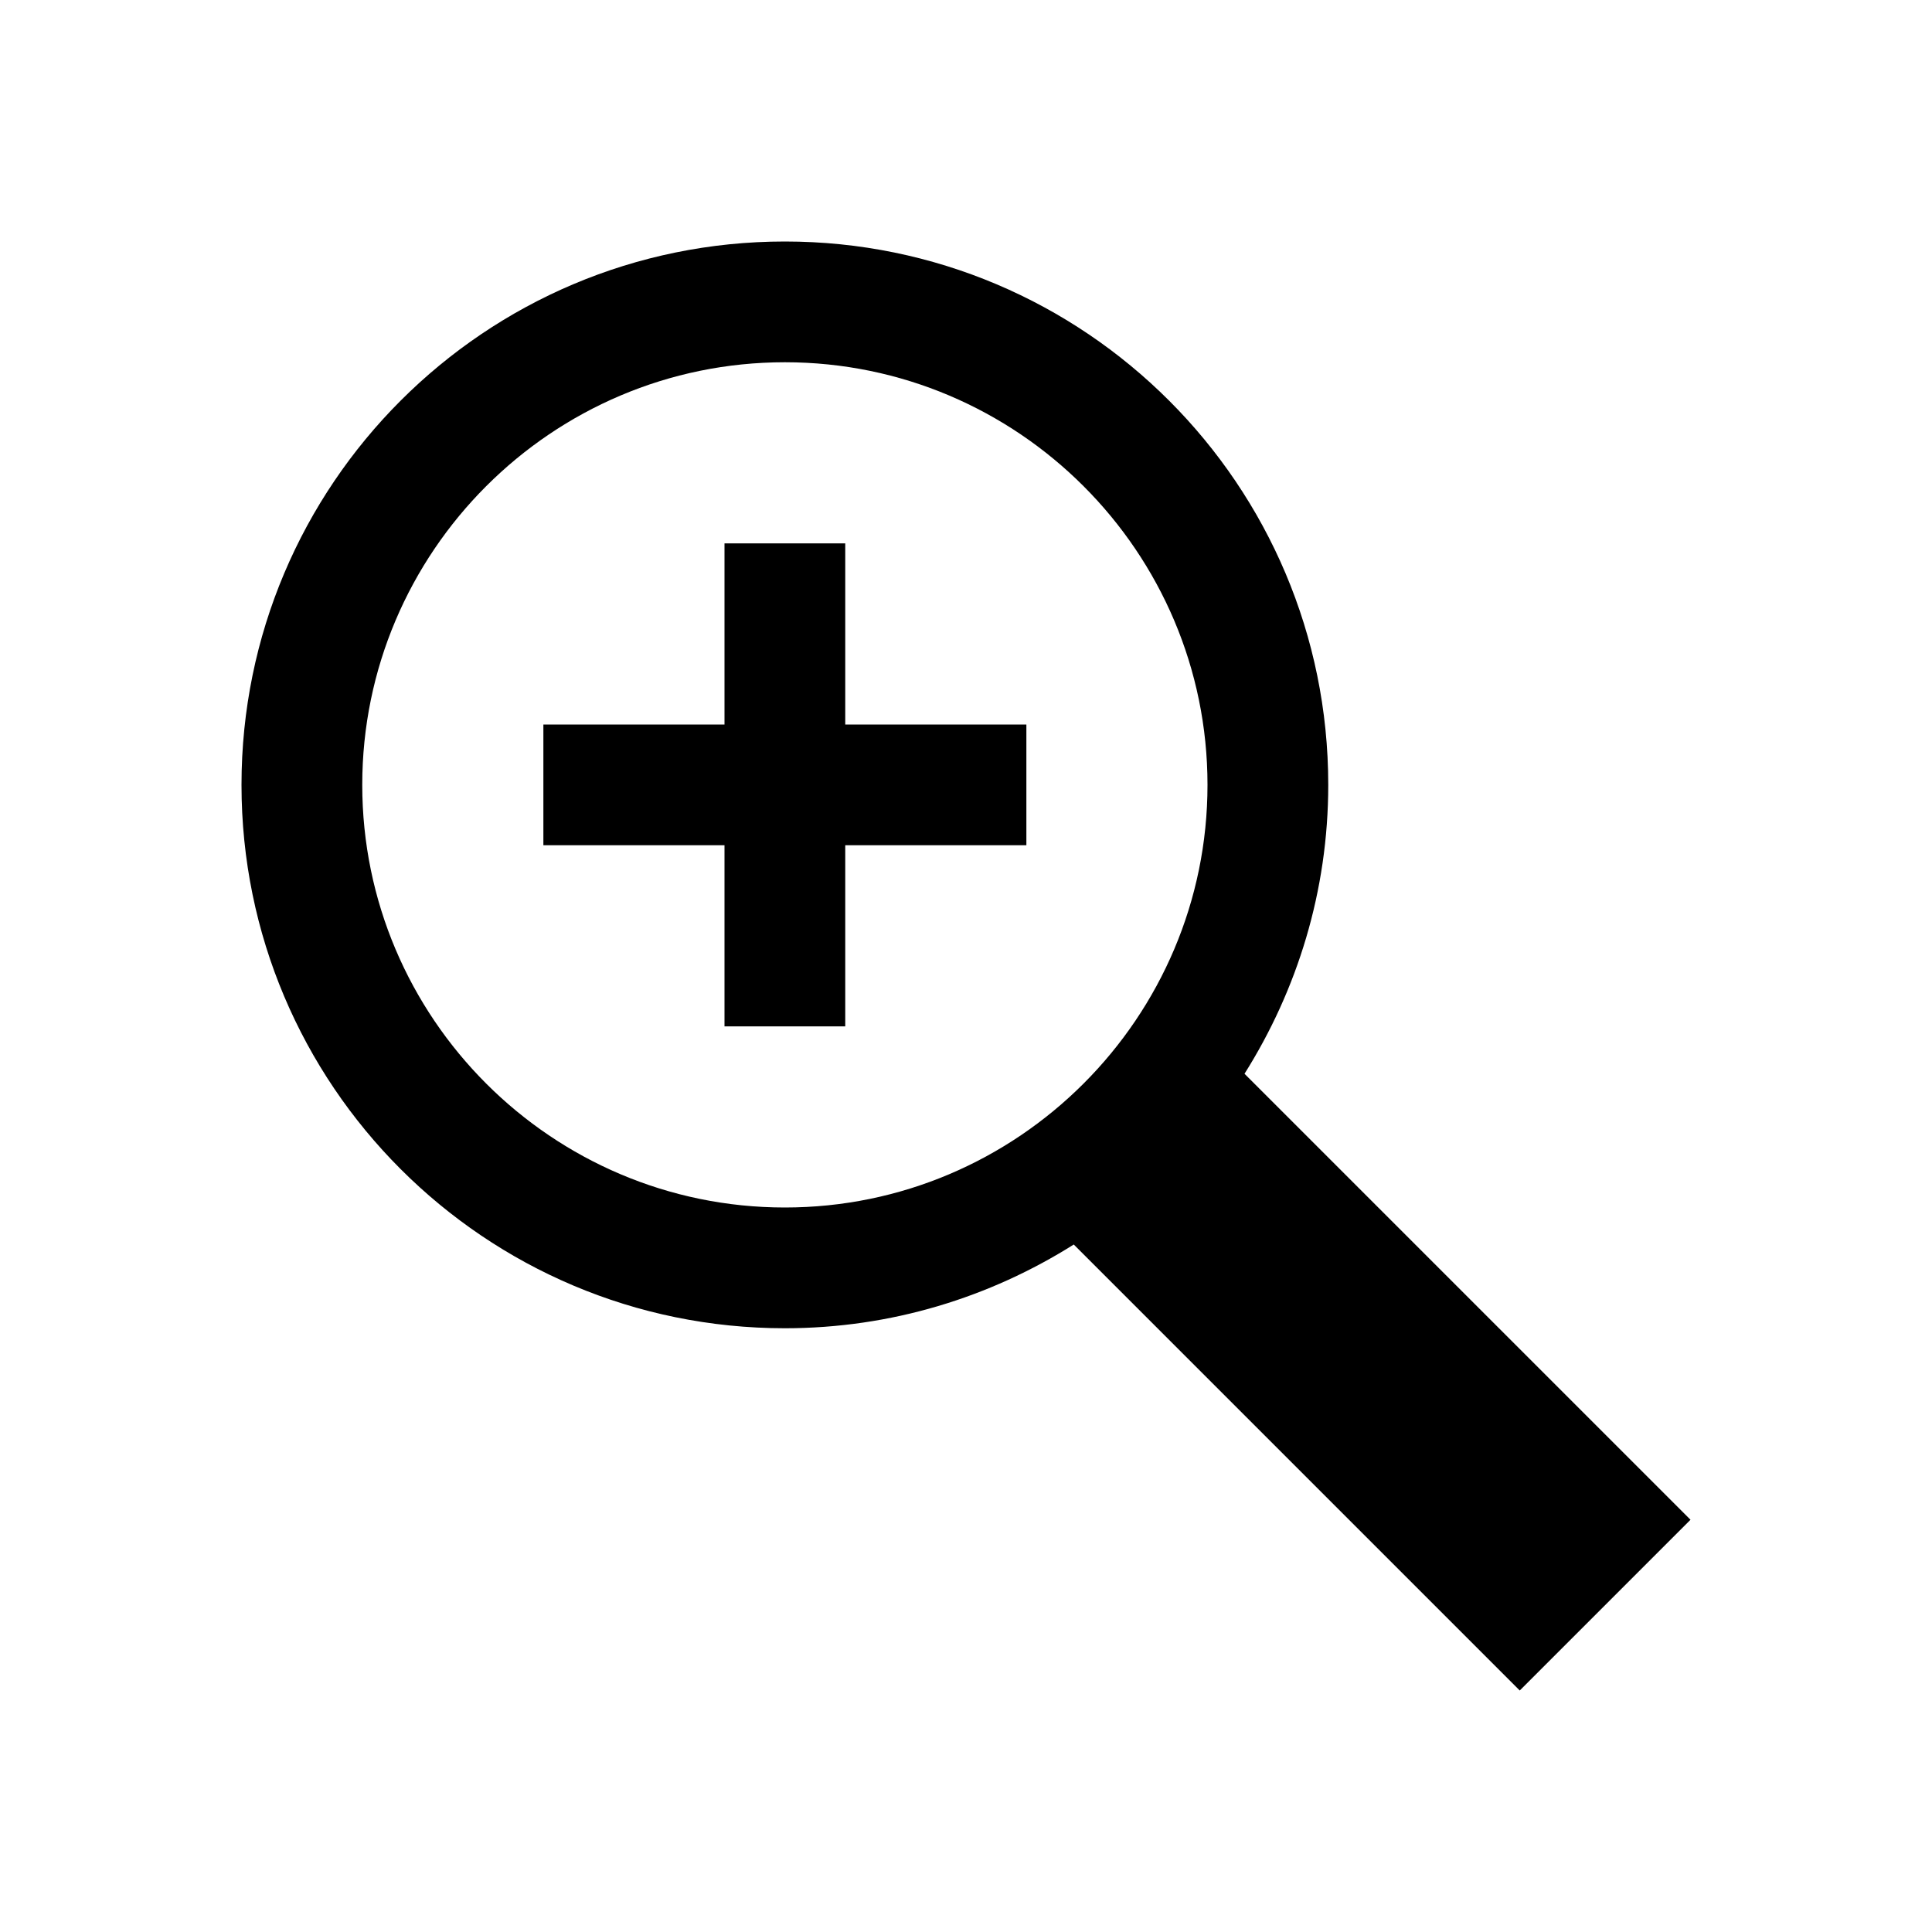
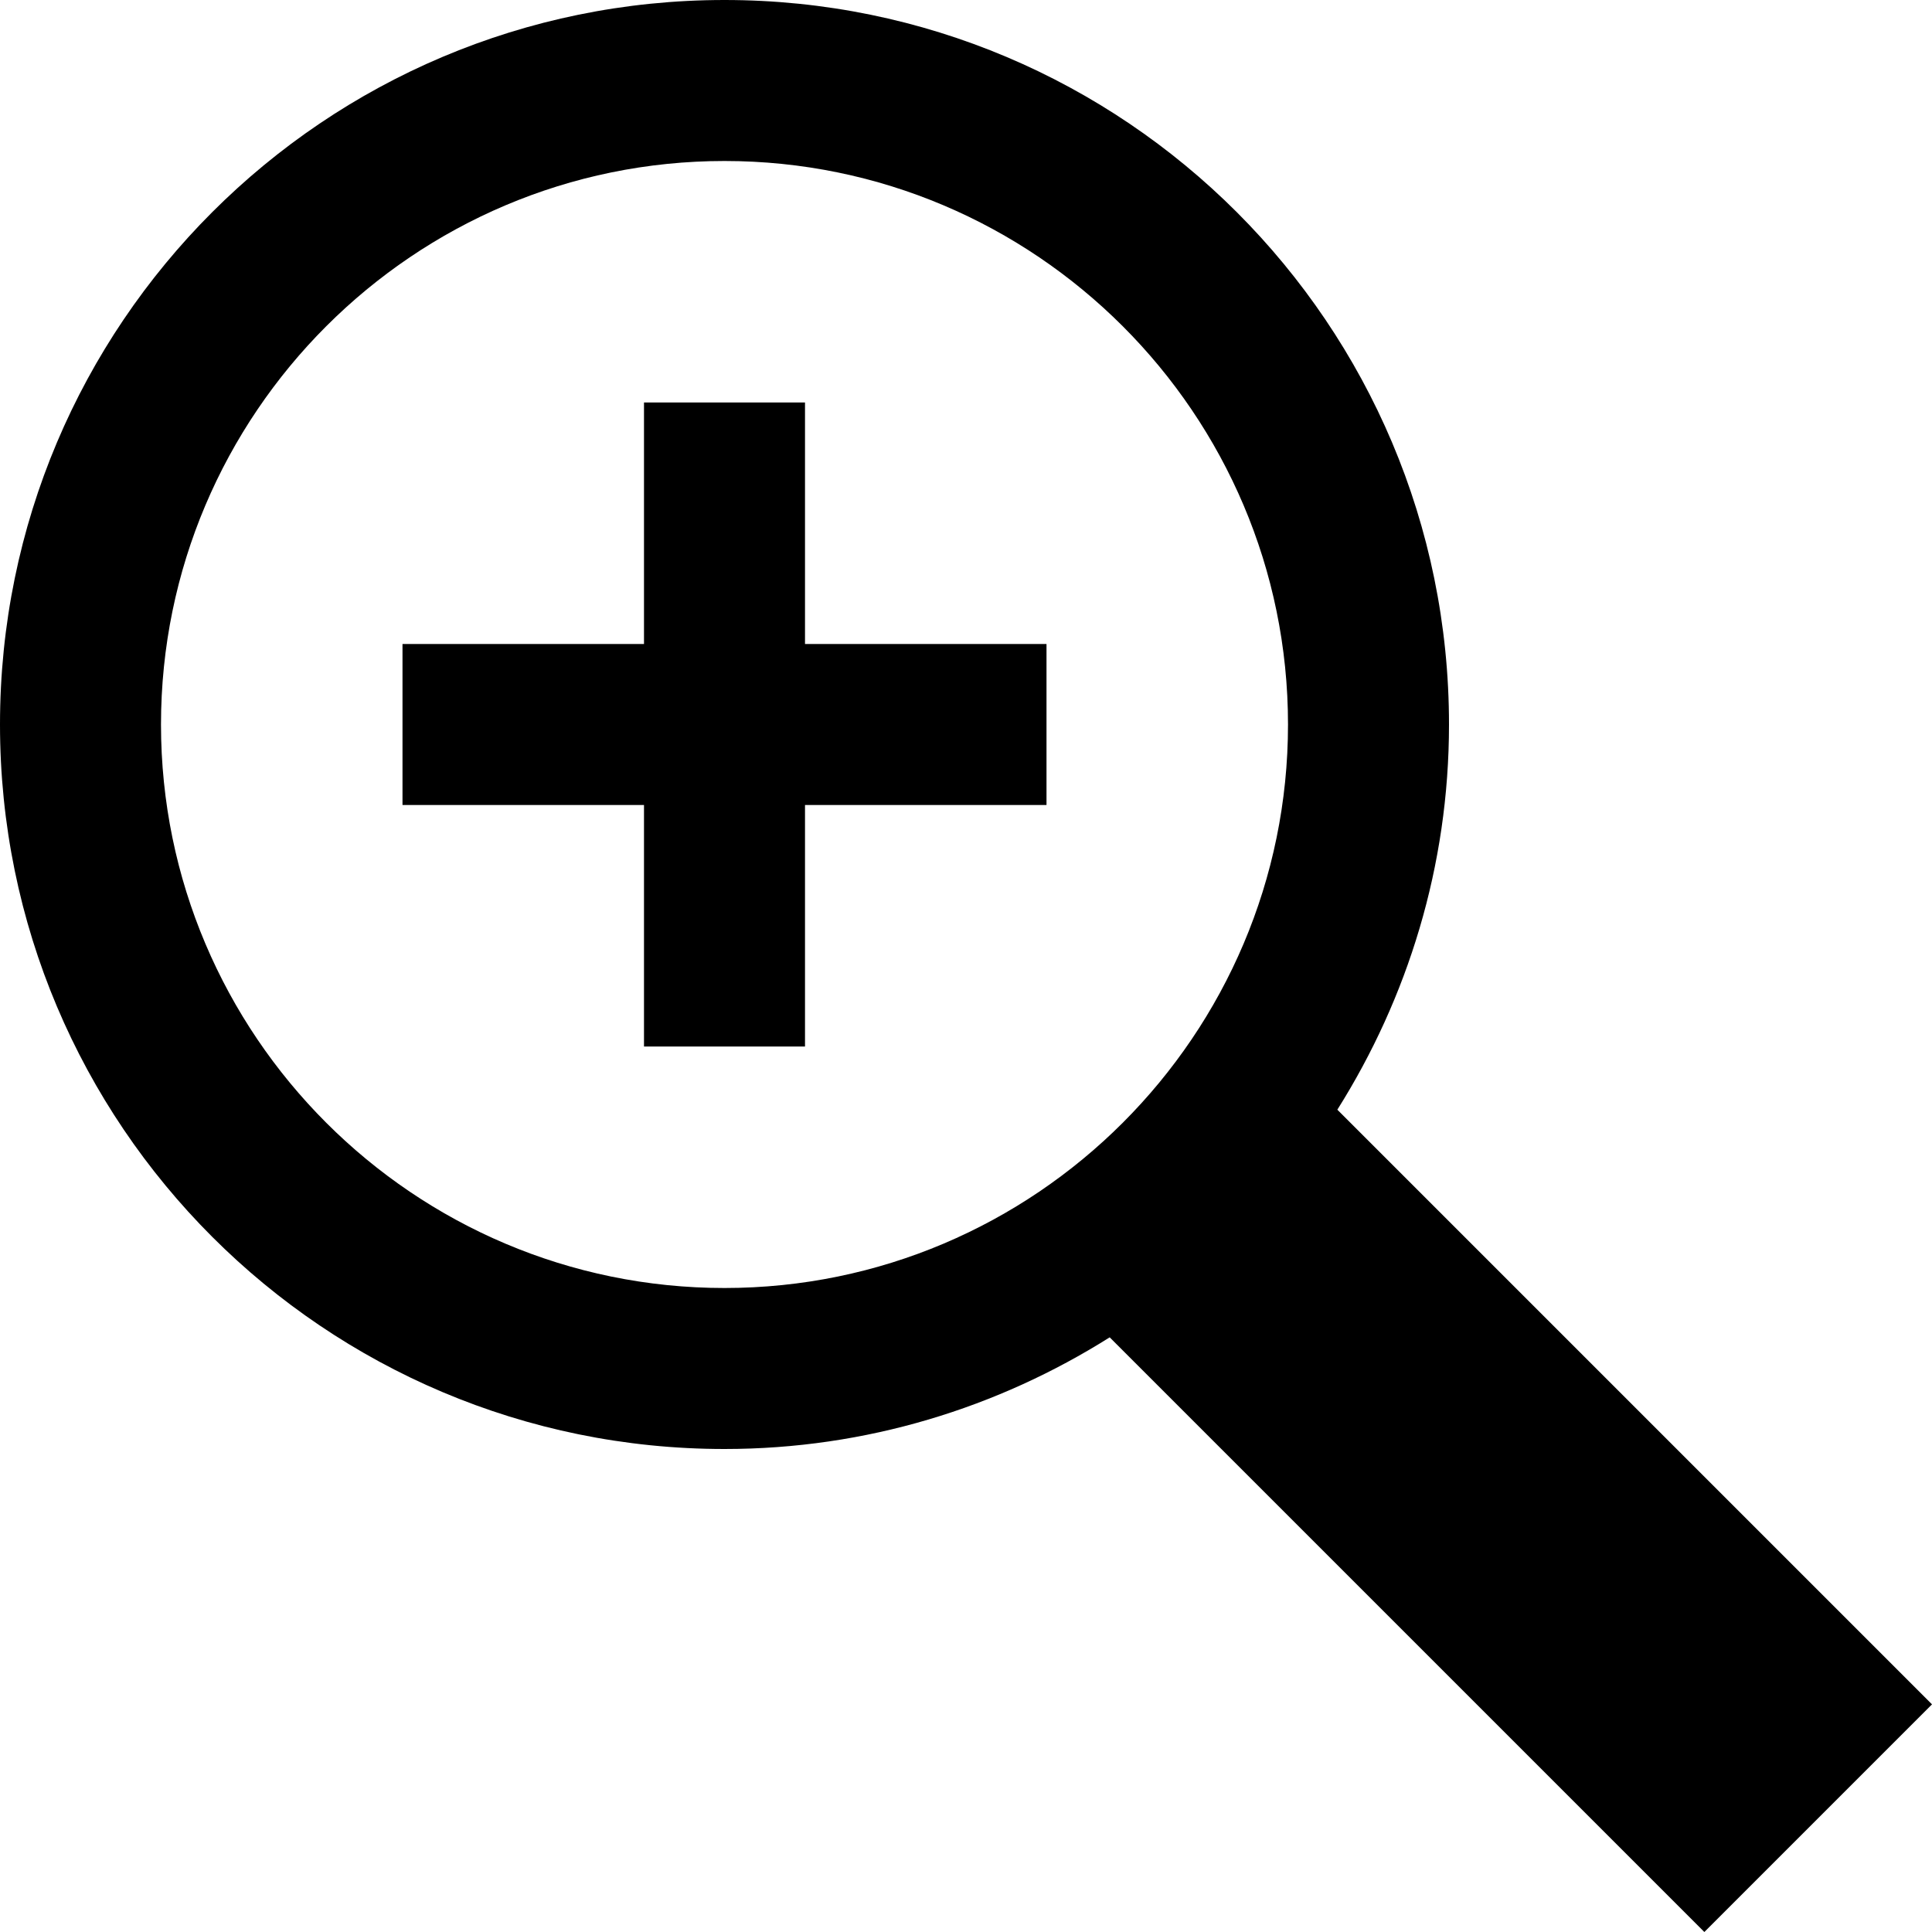
<svg xmlns="http://www.w3.org/2000/svg" width="256px" height="256px" viewBox="0 0 256 256" version="1.1">
  <defs />
  <g id="Page-1" stroke="none" stroke-width="1" fill="none" fill-rule="evenodd">
    <g id="zoom" fill="#000000">
-       <path d="M136,112 L112,112 L112,136 L96,136 L96,112 L72,112 L72,96 L96,96 L96,72 L112,72 L112,96 L136,96 L136,112 Z M201.376,224 L142.28,164.904 C131.176,171.896 118.088,176 104,176 C64.232,176 32,143.768 32,104 C32,64.232 64.232,32 104,32 C143.768,32 176,64.232 176,104 C176,118.088 171.888,131.184 164.904,142.28 L224,201.376 L201.376,224 Z M104,160 C134.872,160 160,134.88 160,104 C160,73.12 134.872,48 104,48 C73.128,48 48,73.12 48,104 C48,134.88 73.128,160 104,160 Z" />
+       <path d="M138.667,106.667 L106.667,106.667 L106.667,138.667 L85.333,138.667 L85.333,106.667 L53.333,106.667 L53.333,85.333 L85.333,85.333 L85.333,53.333 L106.667,53.333 L106.667,85.333 L138.667,85.333 L138.667,106.667 Z M225.835,256 L147.04,177.205 C132.235,186.528 114.784,192 96,192 C42.976,192 0,149.024 0,96 C0,42.976 42.976,0 96,0 C149.024,0 192,42.976 192,96 C192,114.784 186.517,132.245 177.205,147.04 L256,225.835 L225.835,256 Z M96,170.667 C137.163,170.667 170.667,137.173 170.667,96 C170.667,54.827 137.163,21.333 96,21.333 C54.837,21.333 21.333,54.827 21.333,96 C21.333,137.173 54.837,170.667 96,170.667 Z" />
    </g>
  </g>
</svg>
